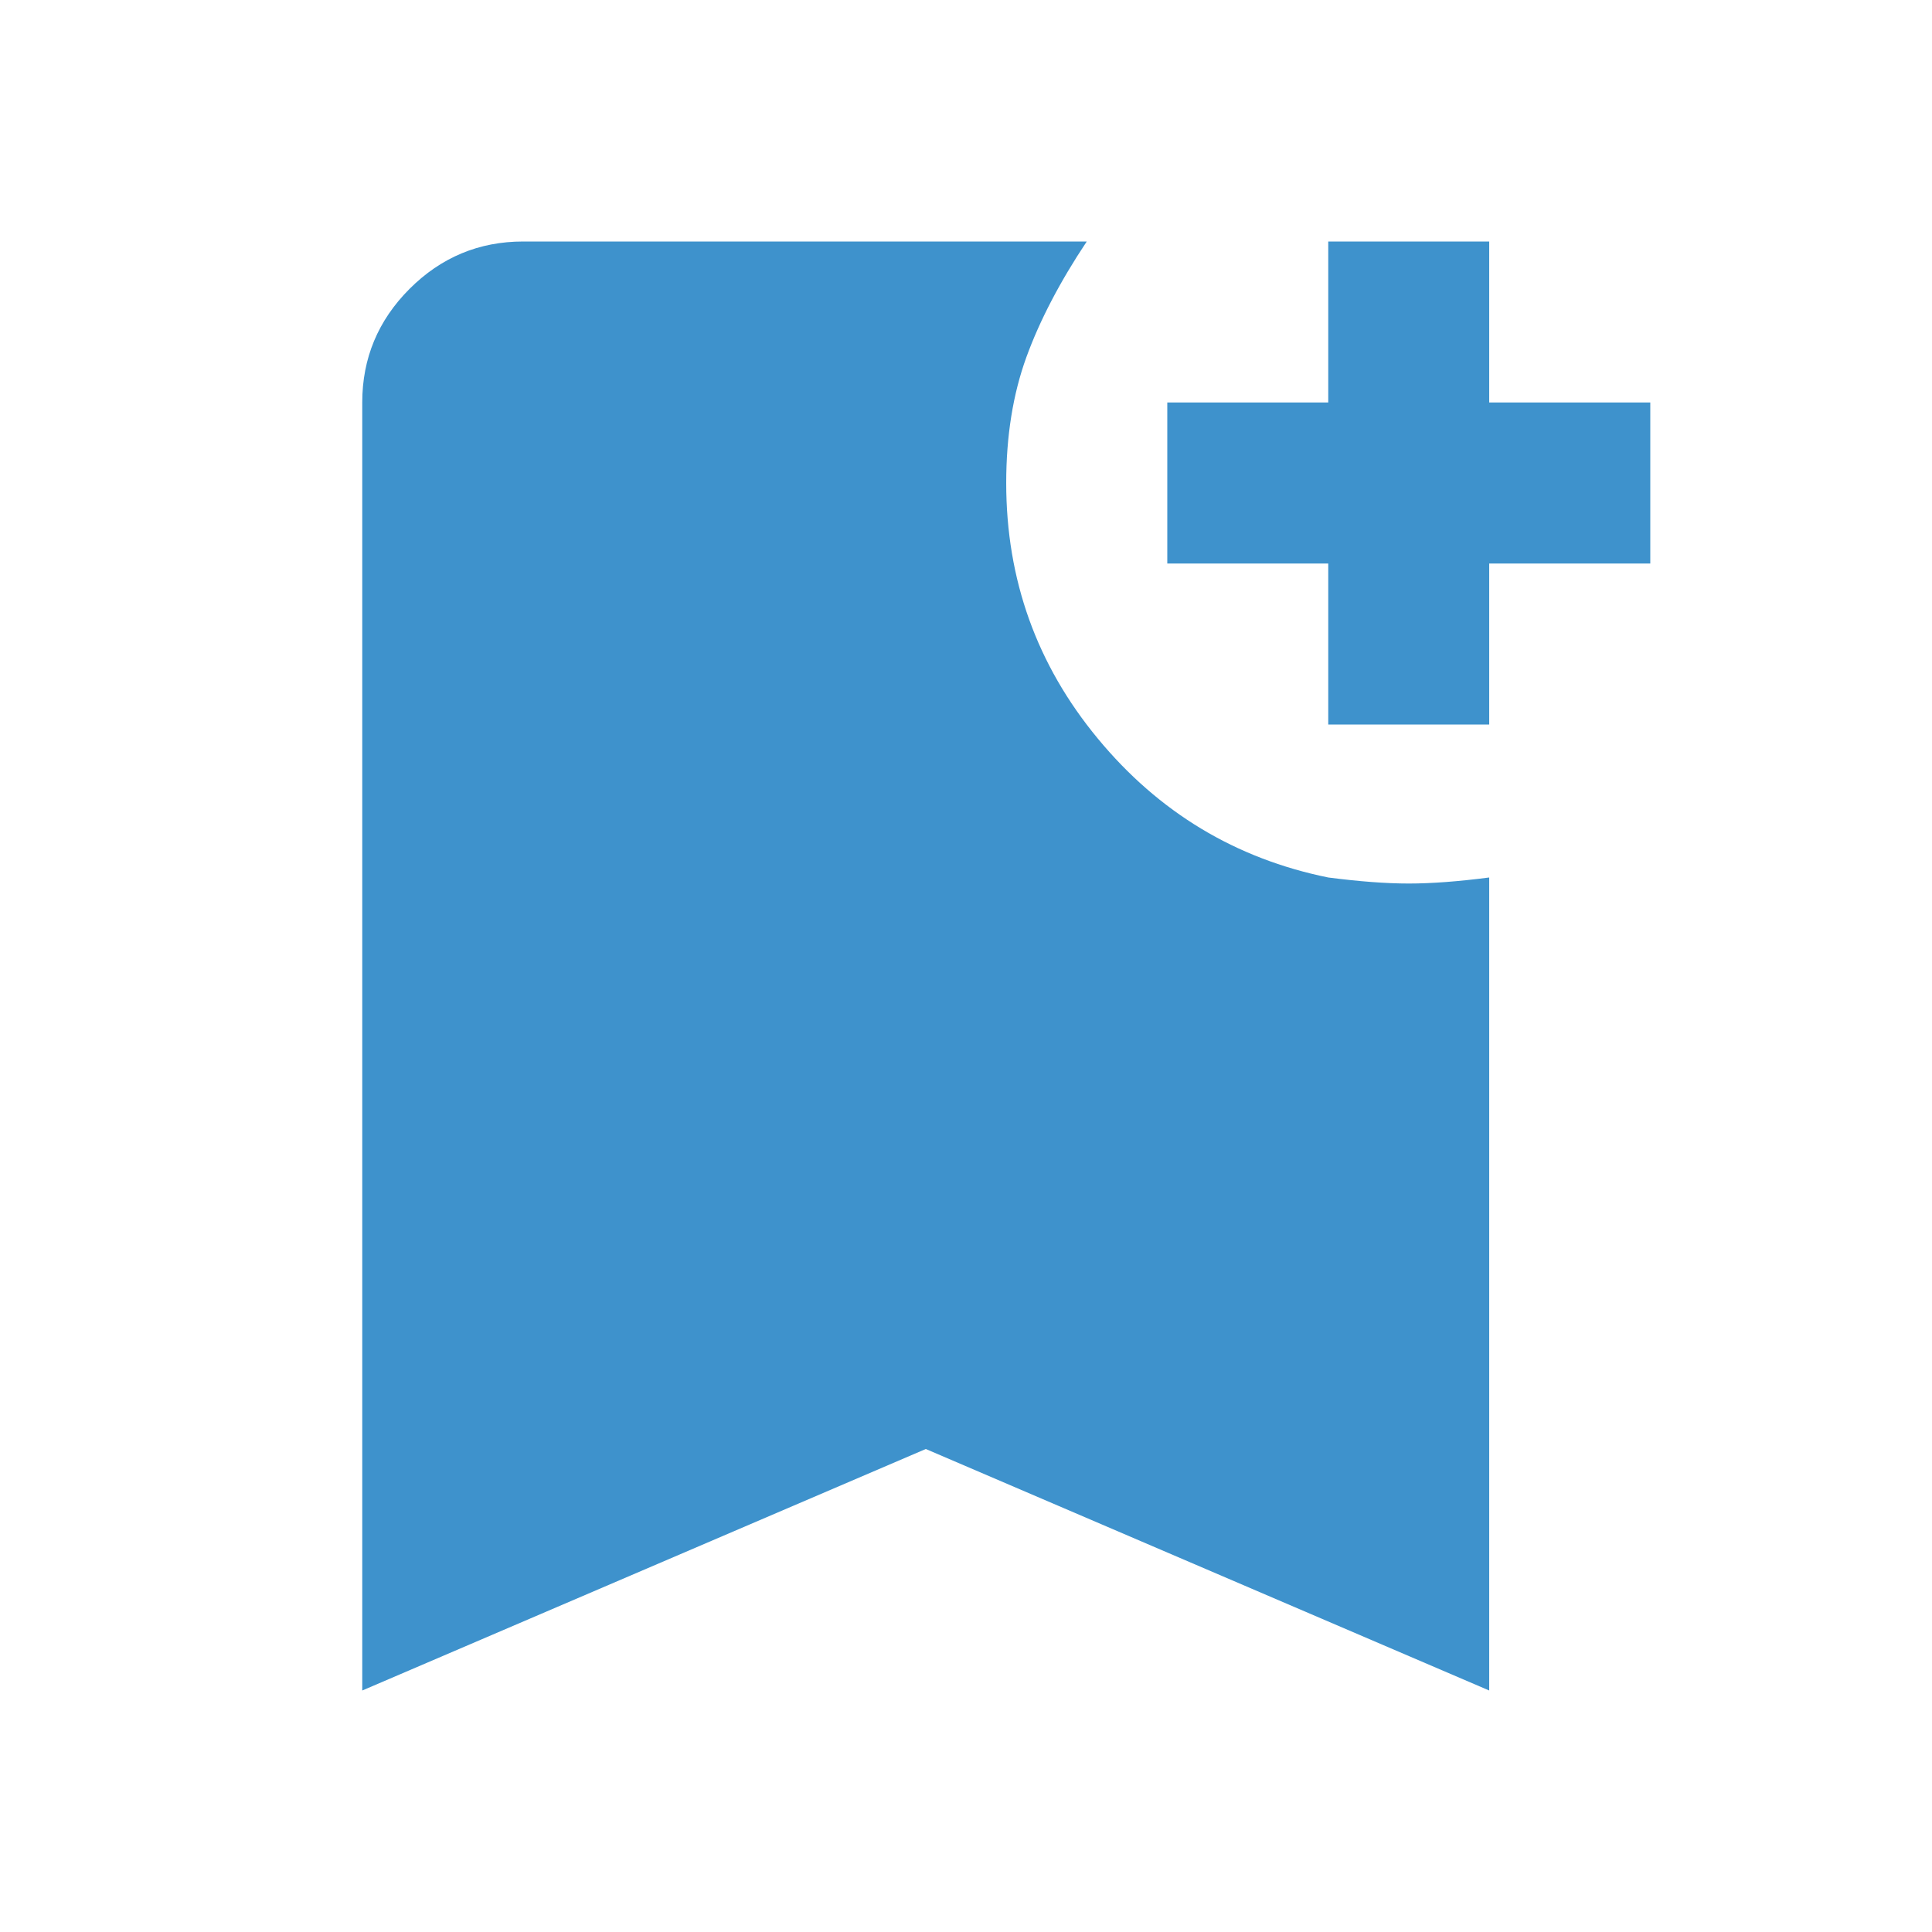
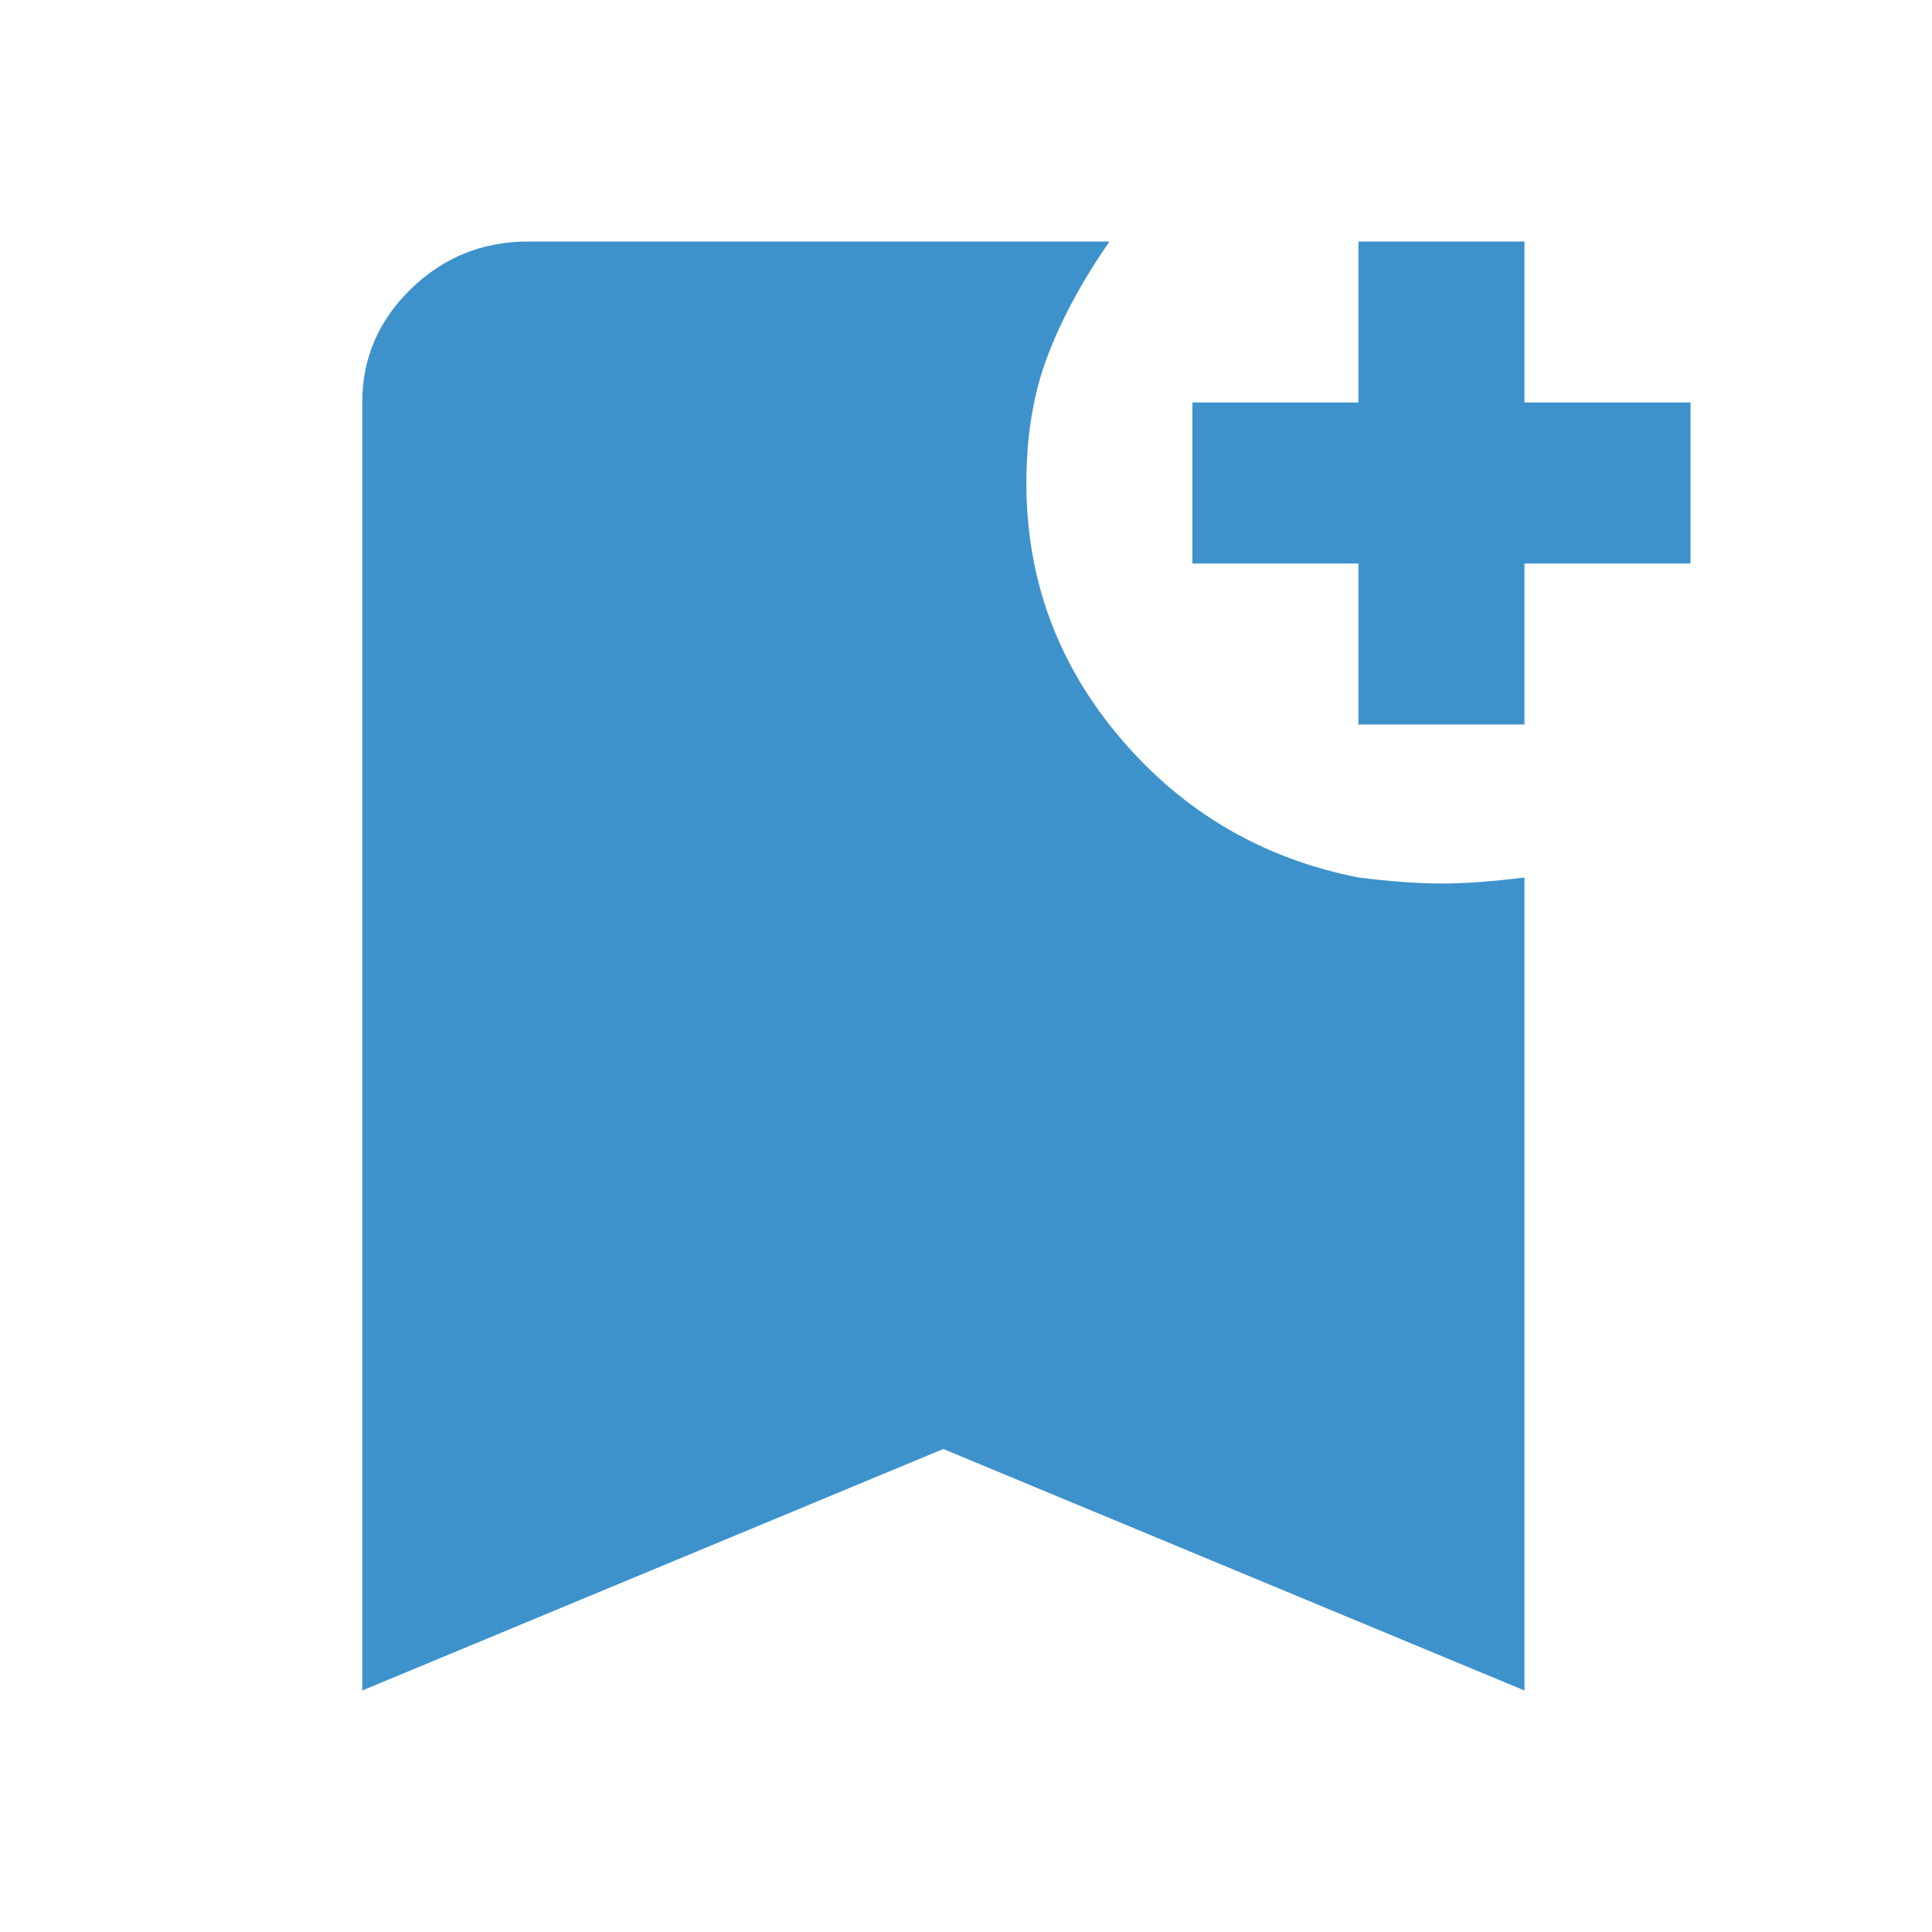
<svg xmlns="http://www.w3.org/2000/svg" width="16" height="16" viewBox="0 0 16 16" fill="none">
-   <path d="M3 14V3.333C3 2.967 3.131 2.653 3.392 2.392C3.653 2.131 3.967 2 4.333 2H9C8.778 2.333 8.611 2.653 8.5 2.958C8.389 3.264 8.333 3.611 8.333 4C8.333 4.8 8.586 5.506 9.092 6.117C9.597 6.728 10.233 7.111 11 7.267C11.256 7.3 11.478 7.317 11.667 7.317C11.856 7.317 12.078 7.3 12.333 7.267V14L7.667 12L3 14ZM11 6V4.667H9.667V3.333H11V2H12.333V3.333H13.667V4.667H12.333V6H11Z" fill="#3E92CC" />
+   <path d="M3 14V3.333C3 2.967 3.135 2.653 3.404 2.392C3.673 2.131 3.997 2 4.375 2H9.188C8.958 2.333 8.786 2.653 8.672 2.958C8.557 3.264 8.5 3.611 8.5 4C8.5 4.8 8.761 5.506 9.282 6.117C9.803 6.728 10.459 7.111 11.25 7.267C11.514 7.3 11.743 7.317 11.938 7.317C12.132 7.317 12.361 7.3 12.625 7.267V14L7.812 12L3 14ZM11.25 6V4.667H9.875V3.333H11.25V2H12.625V3.333H14V4.667H12.625V6H11.25Z" fill="#3E92CC" />
</svg>
